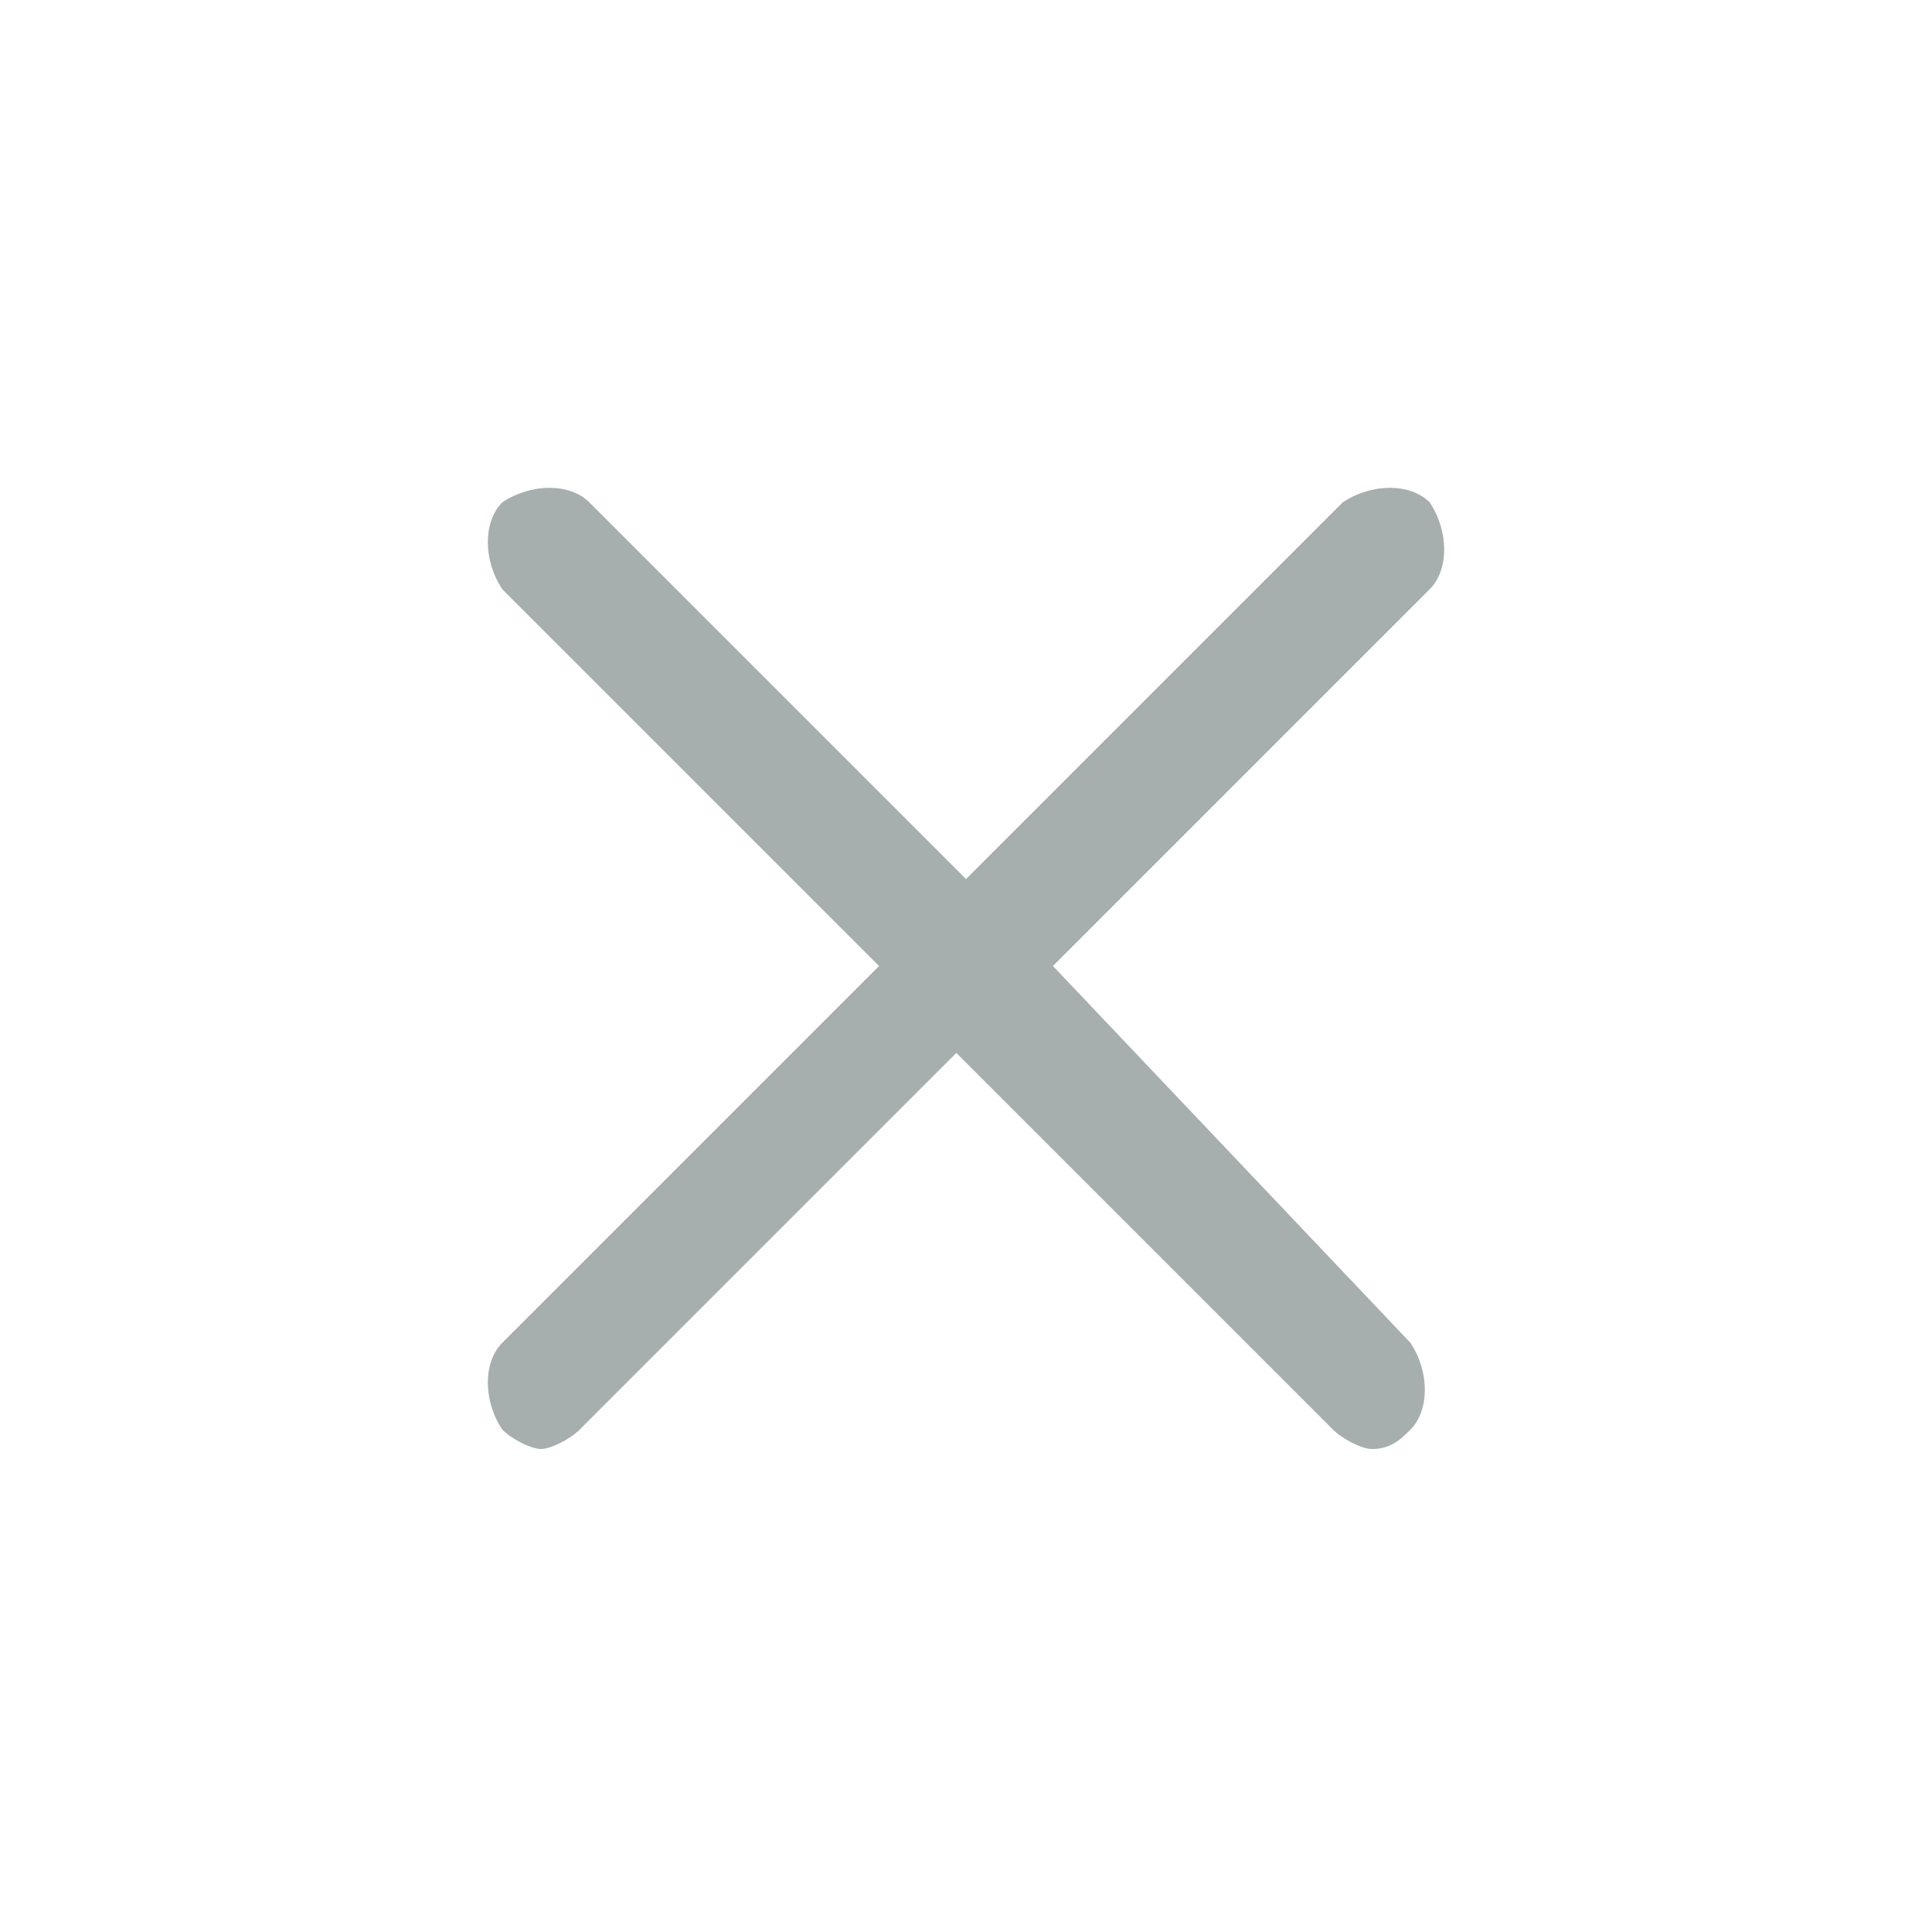
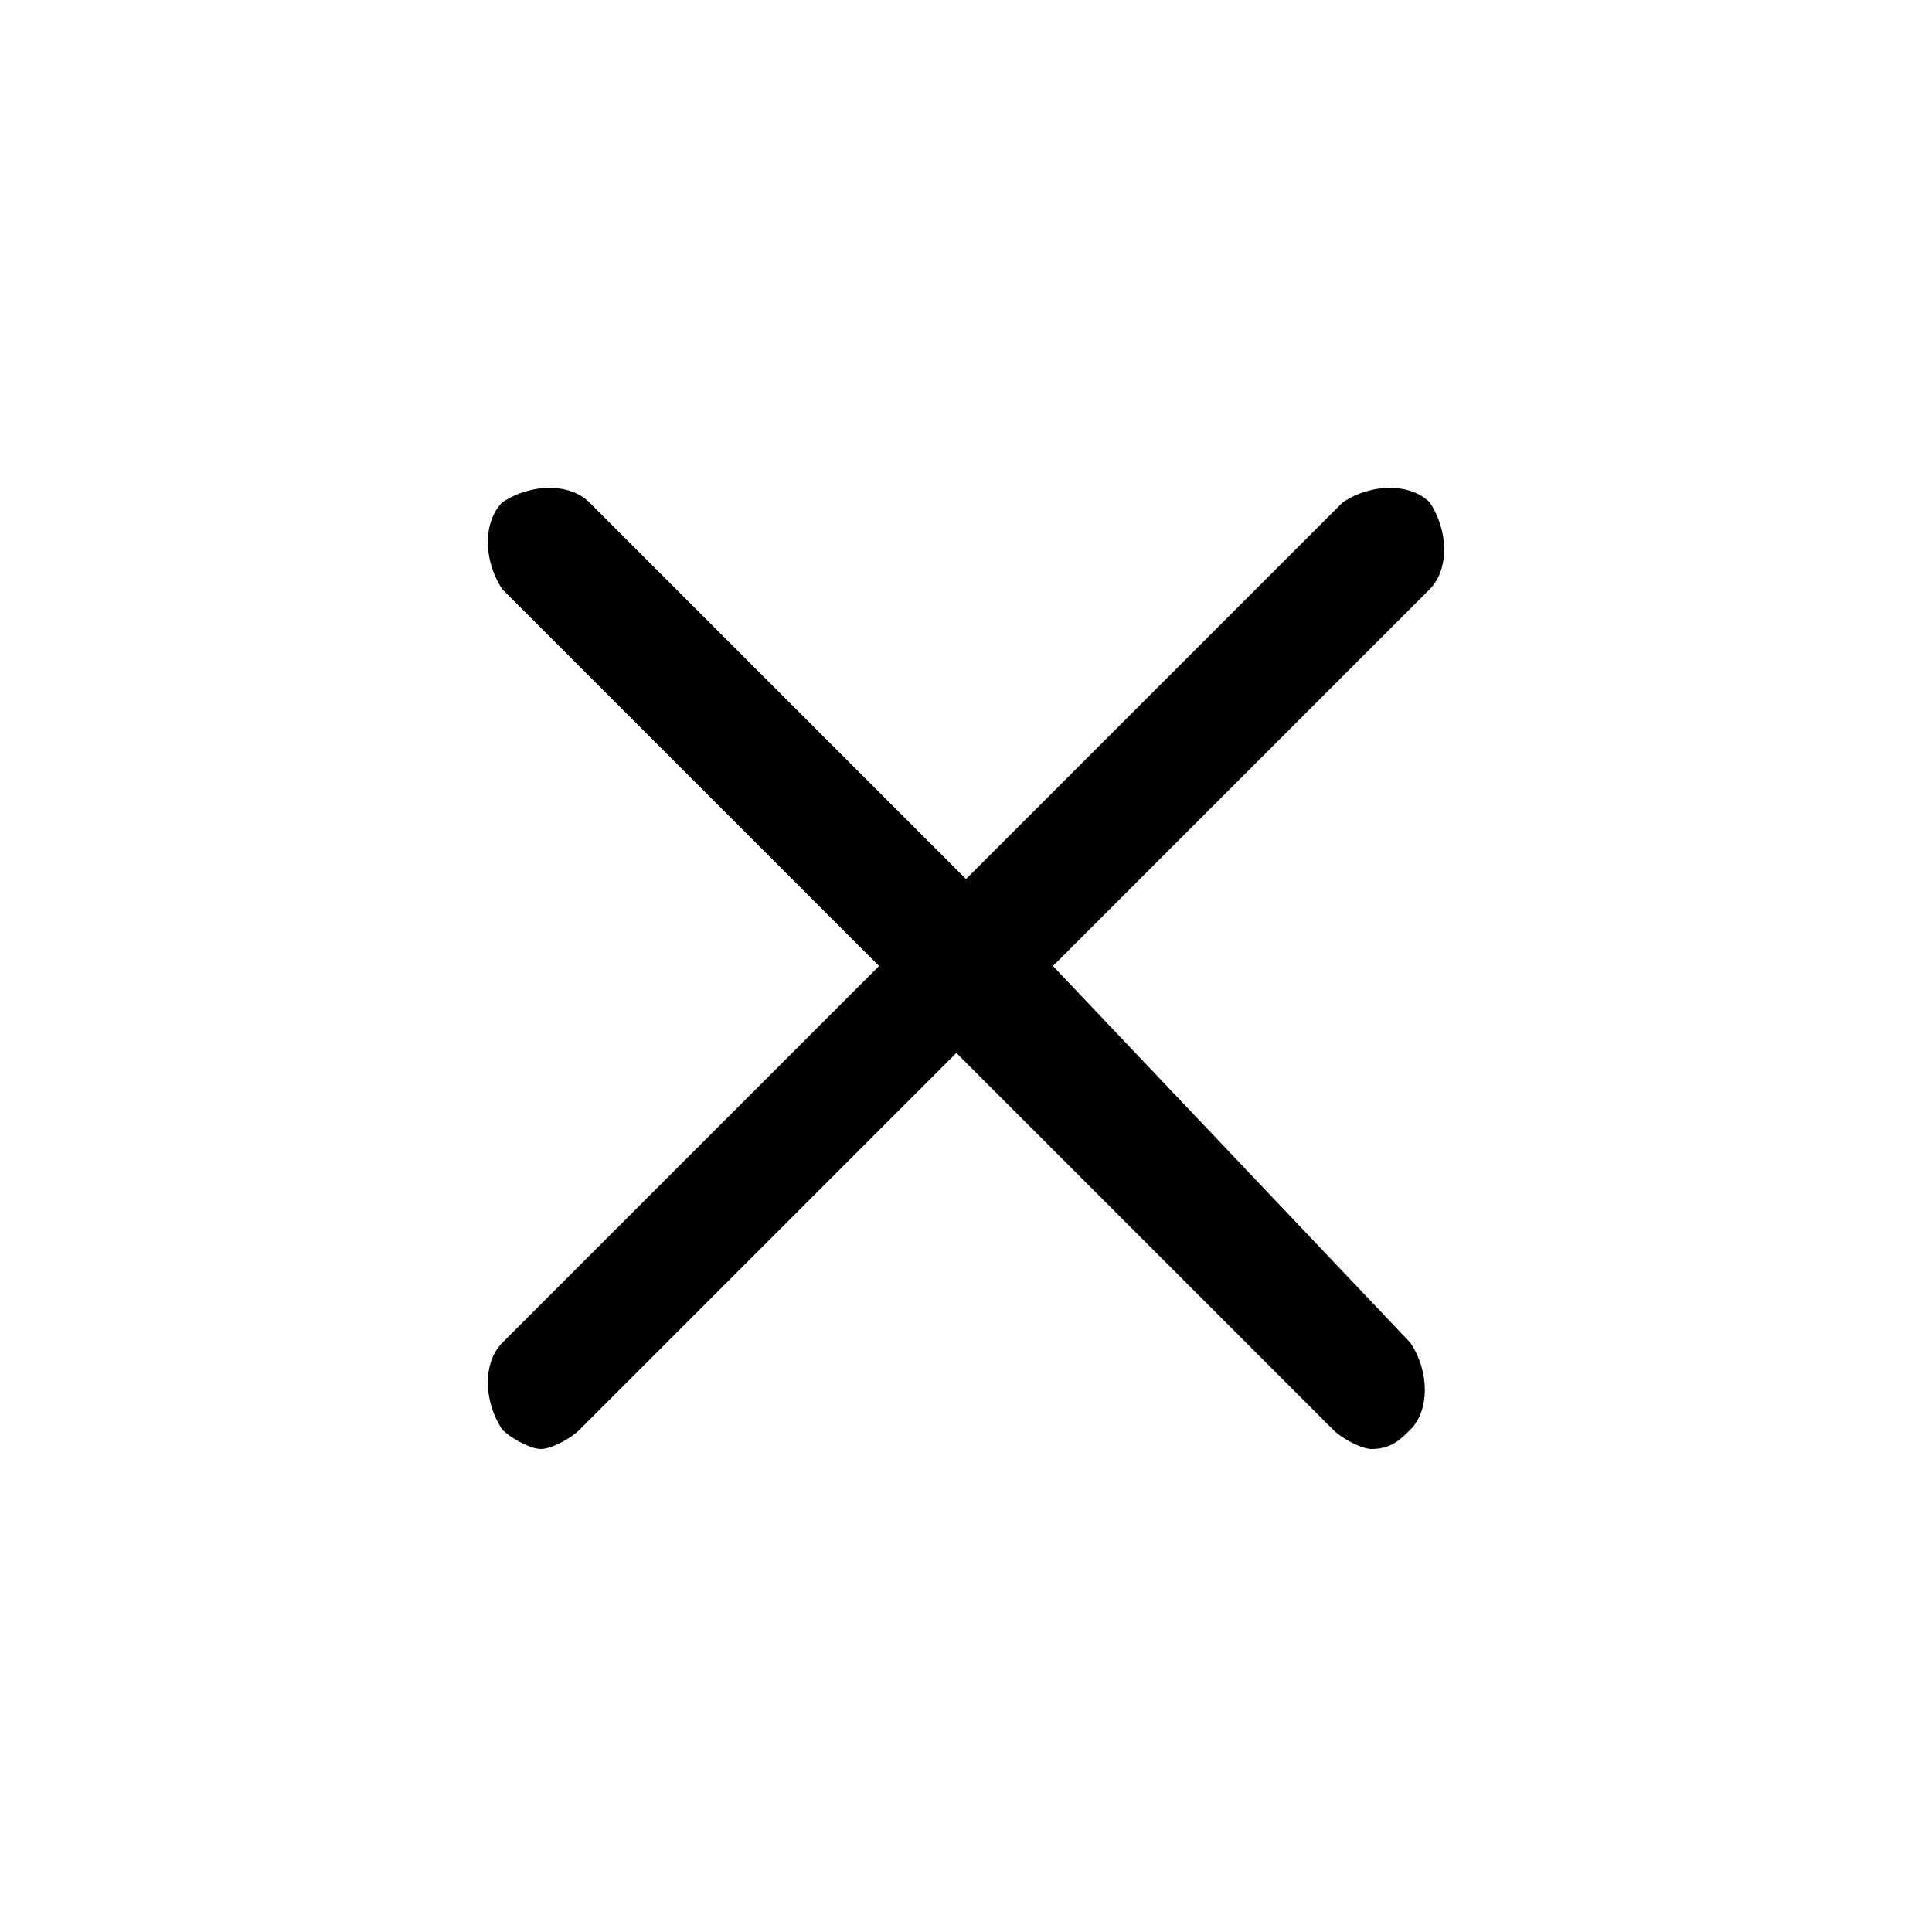
<svg xmlns="http://www.w3.org/2000/svg" version="1.1" id="Layer_1" x="0px" y="0px" viewBox="0 0 20 20" enable-background="new 0 0 20 20" xml:space="preserve">
  <g id="Failed">
-     <path fill="#A7AEAE" d="M10.9,10l3.9-3.9c0.2-0.2,0.2-0.6,0-0.9c-0.2-0.2-0.6-0.2-0.9,0L10,9.1L6.1,5.2c-0.2-0.2-0.6-0.2-0.9,0     c-0.2,0.2-0.2,0.6,0,0.9L9.1,10l-3.9,3.9c-0.2,0.2-0.2,0.6,0,0.9C5.3,14.9,5.5,15,5.6,15s0.3-0.1,0.4-0.2l3.9-3.9l3.9,3.9     c0.1,0.1,0.3,0.2,0.4,0.2c0.2,0,0.3-0.1,0.4-0.2c0.2-0.2,0.2-0.6,0-0.9L10.9,10z" />
+     <path fill="##A7AEAE" d="M10.9,10l3.9-3.9c0.2-0.2,0.2-0.6,0-0.9c-0.2-0.2-0.6-0.2-0.9,0L10,9.1L6.1,5.2c-0.2-0.2-0.6-0.2-0.9,0     c-0.2,0.2-0.2,0.6,0,0.9L9.1,10l-3.9,3.9c-0.2,0.2-0.2,0.6,0,0.9C5.3,14.9,5.5,15,5.6,15s0.3-0.1,0.4-0.2l3.9-3.9l3.9,3.9     c0.1,0.1,0.3,0.2,0.4,0.2c0.2,0,0.3-0.1,0.4-0.2c0.2-0.2,0.2-0.6,0-0.9L10.9,10z" />
  </g>
</svg>
